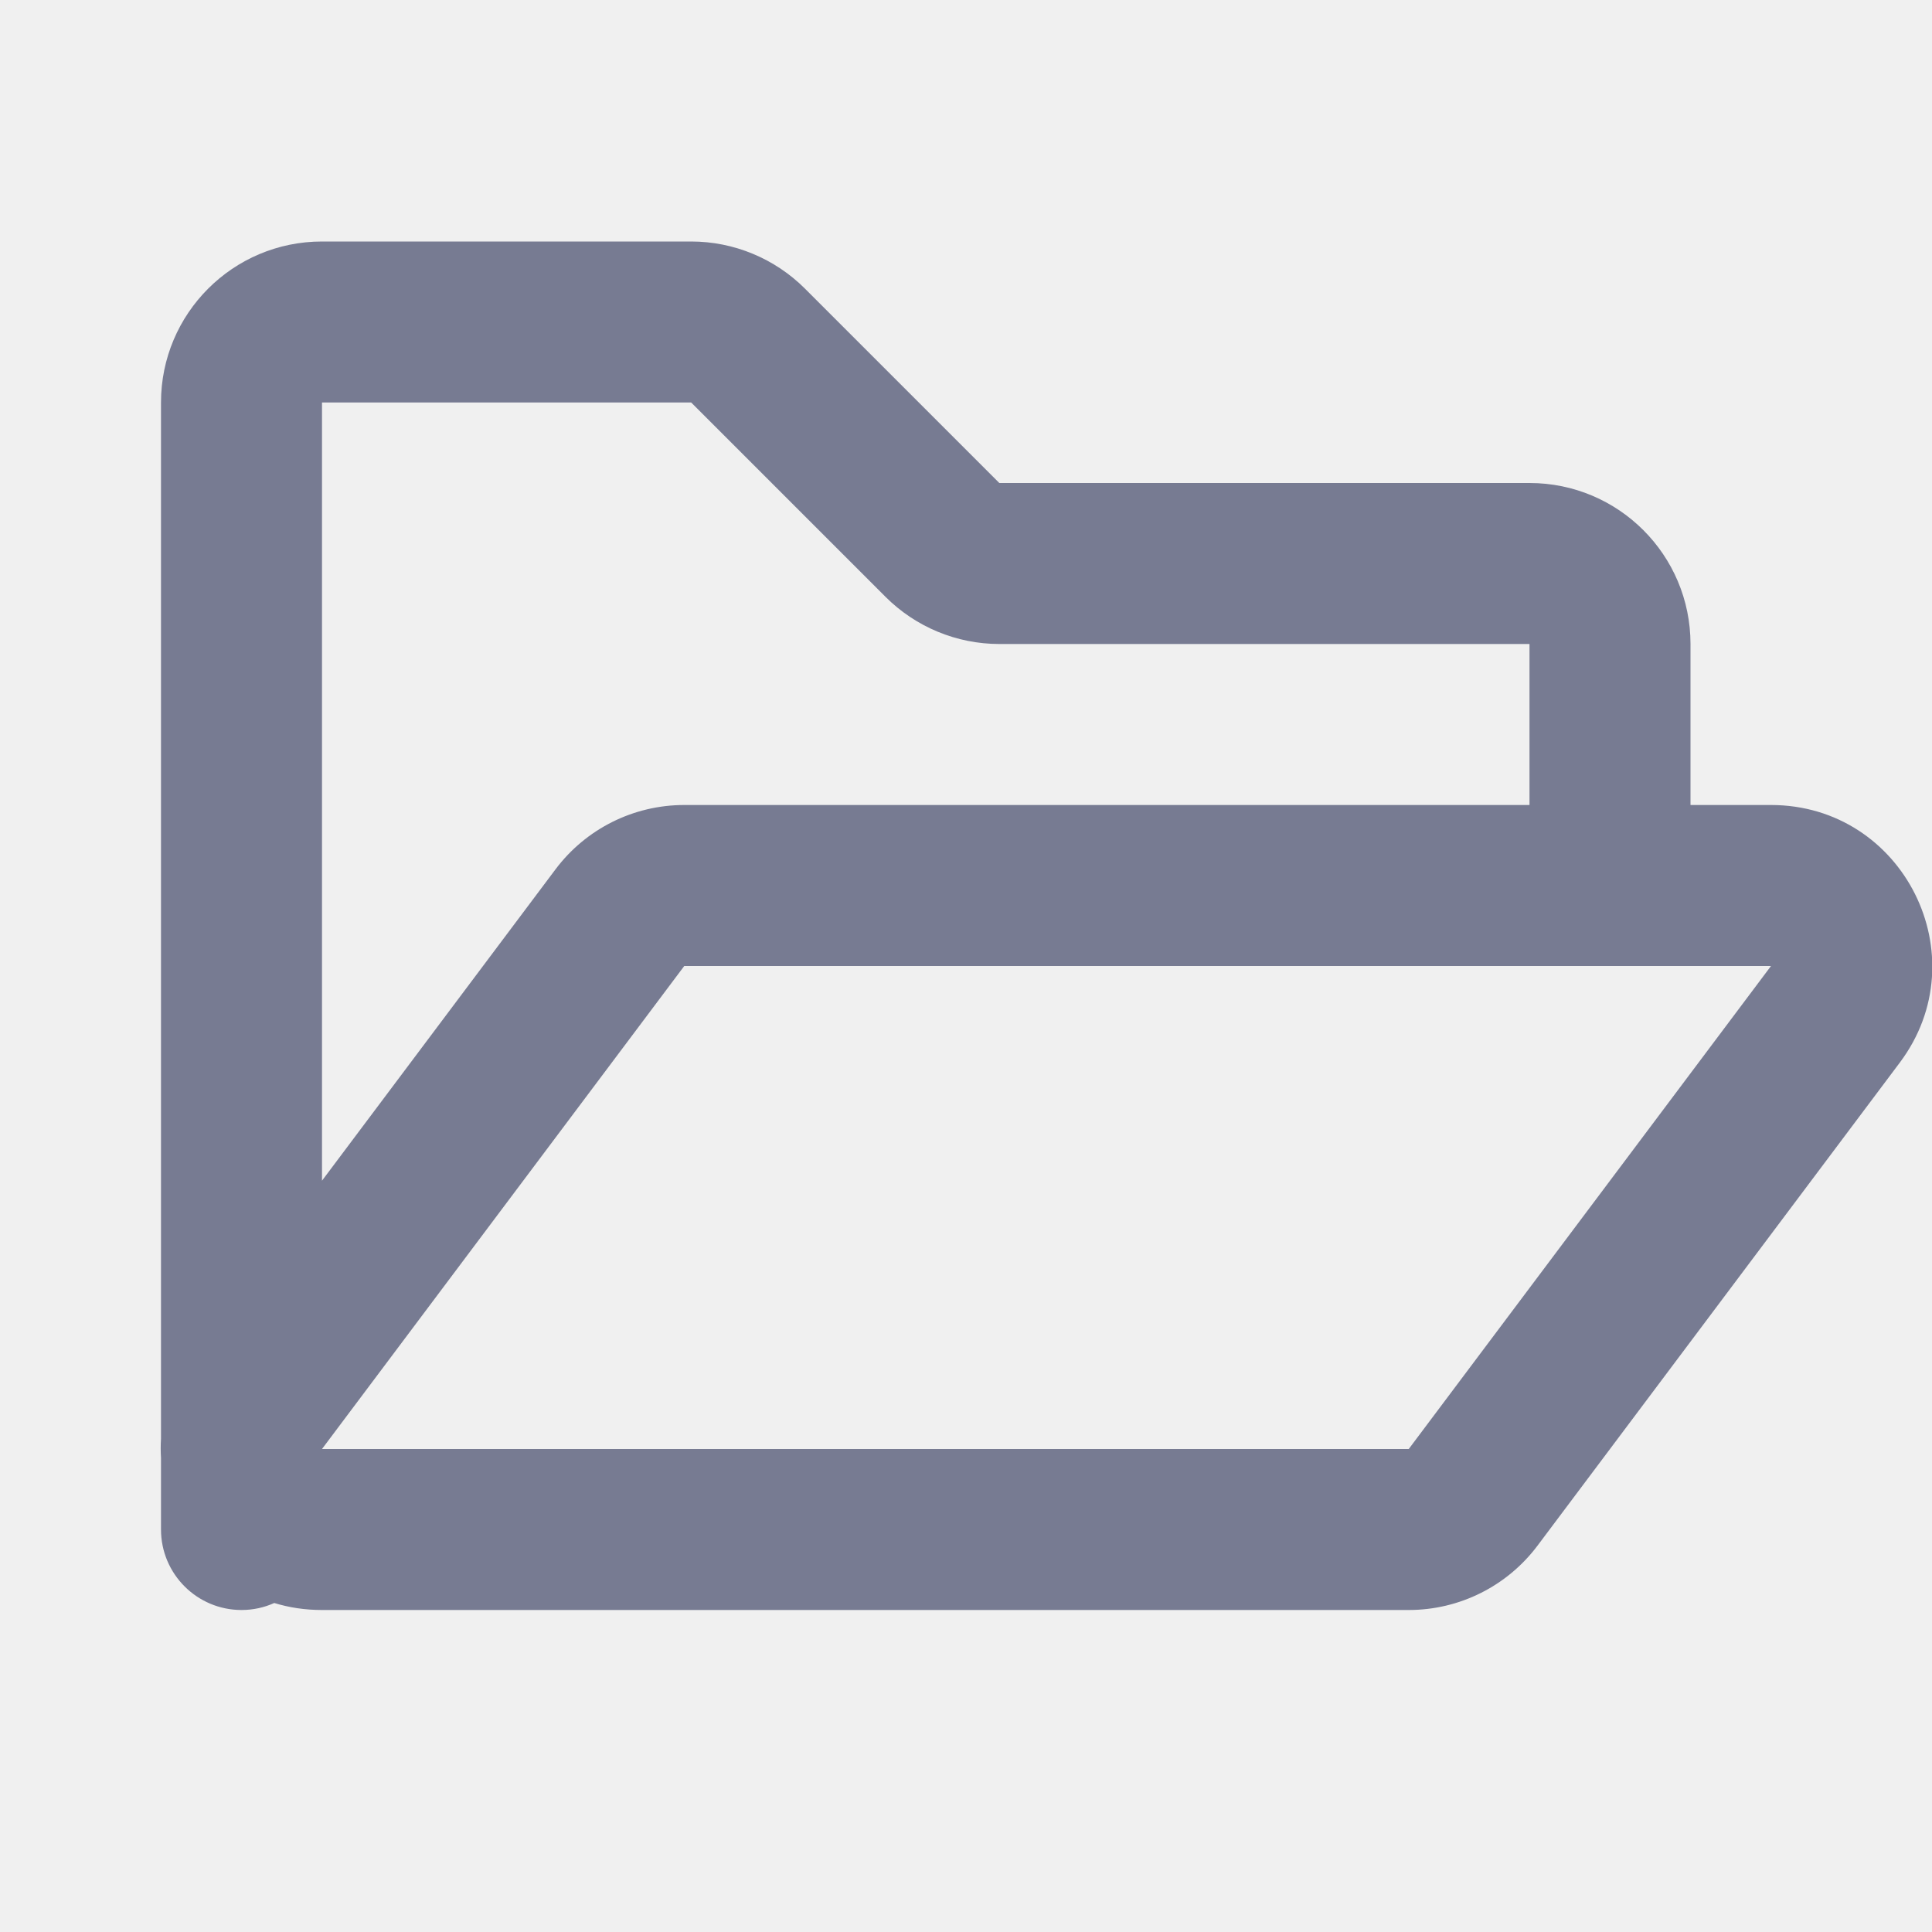
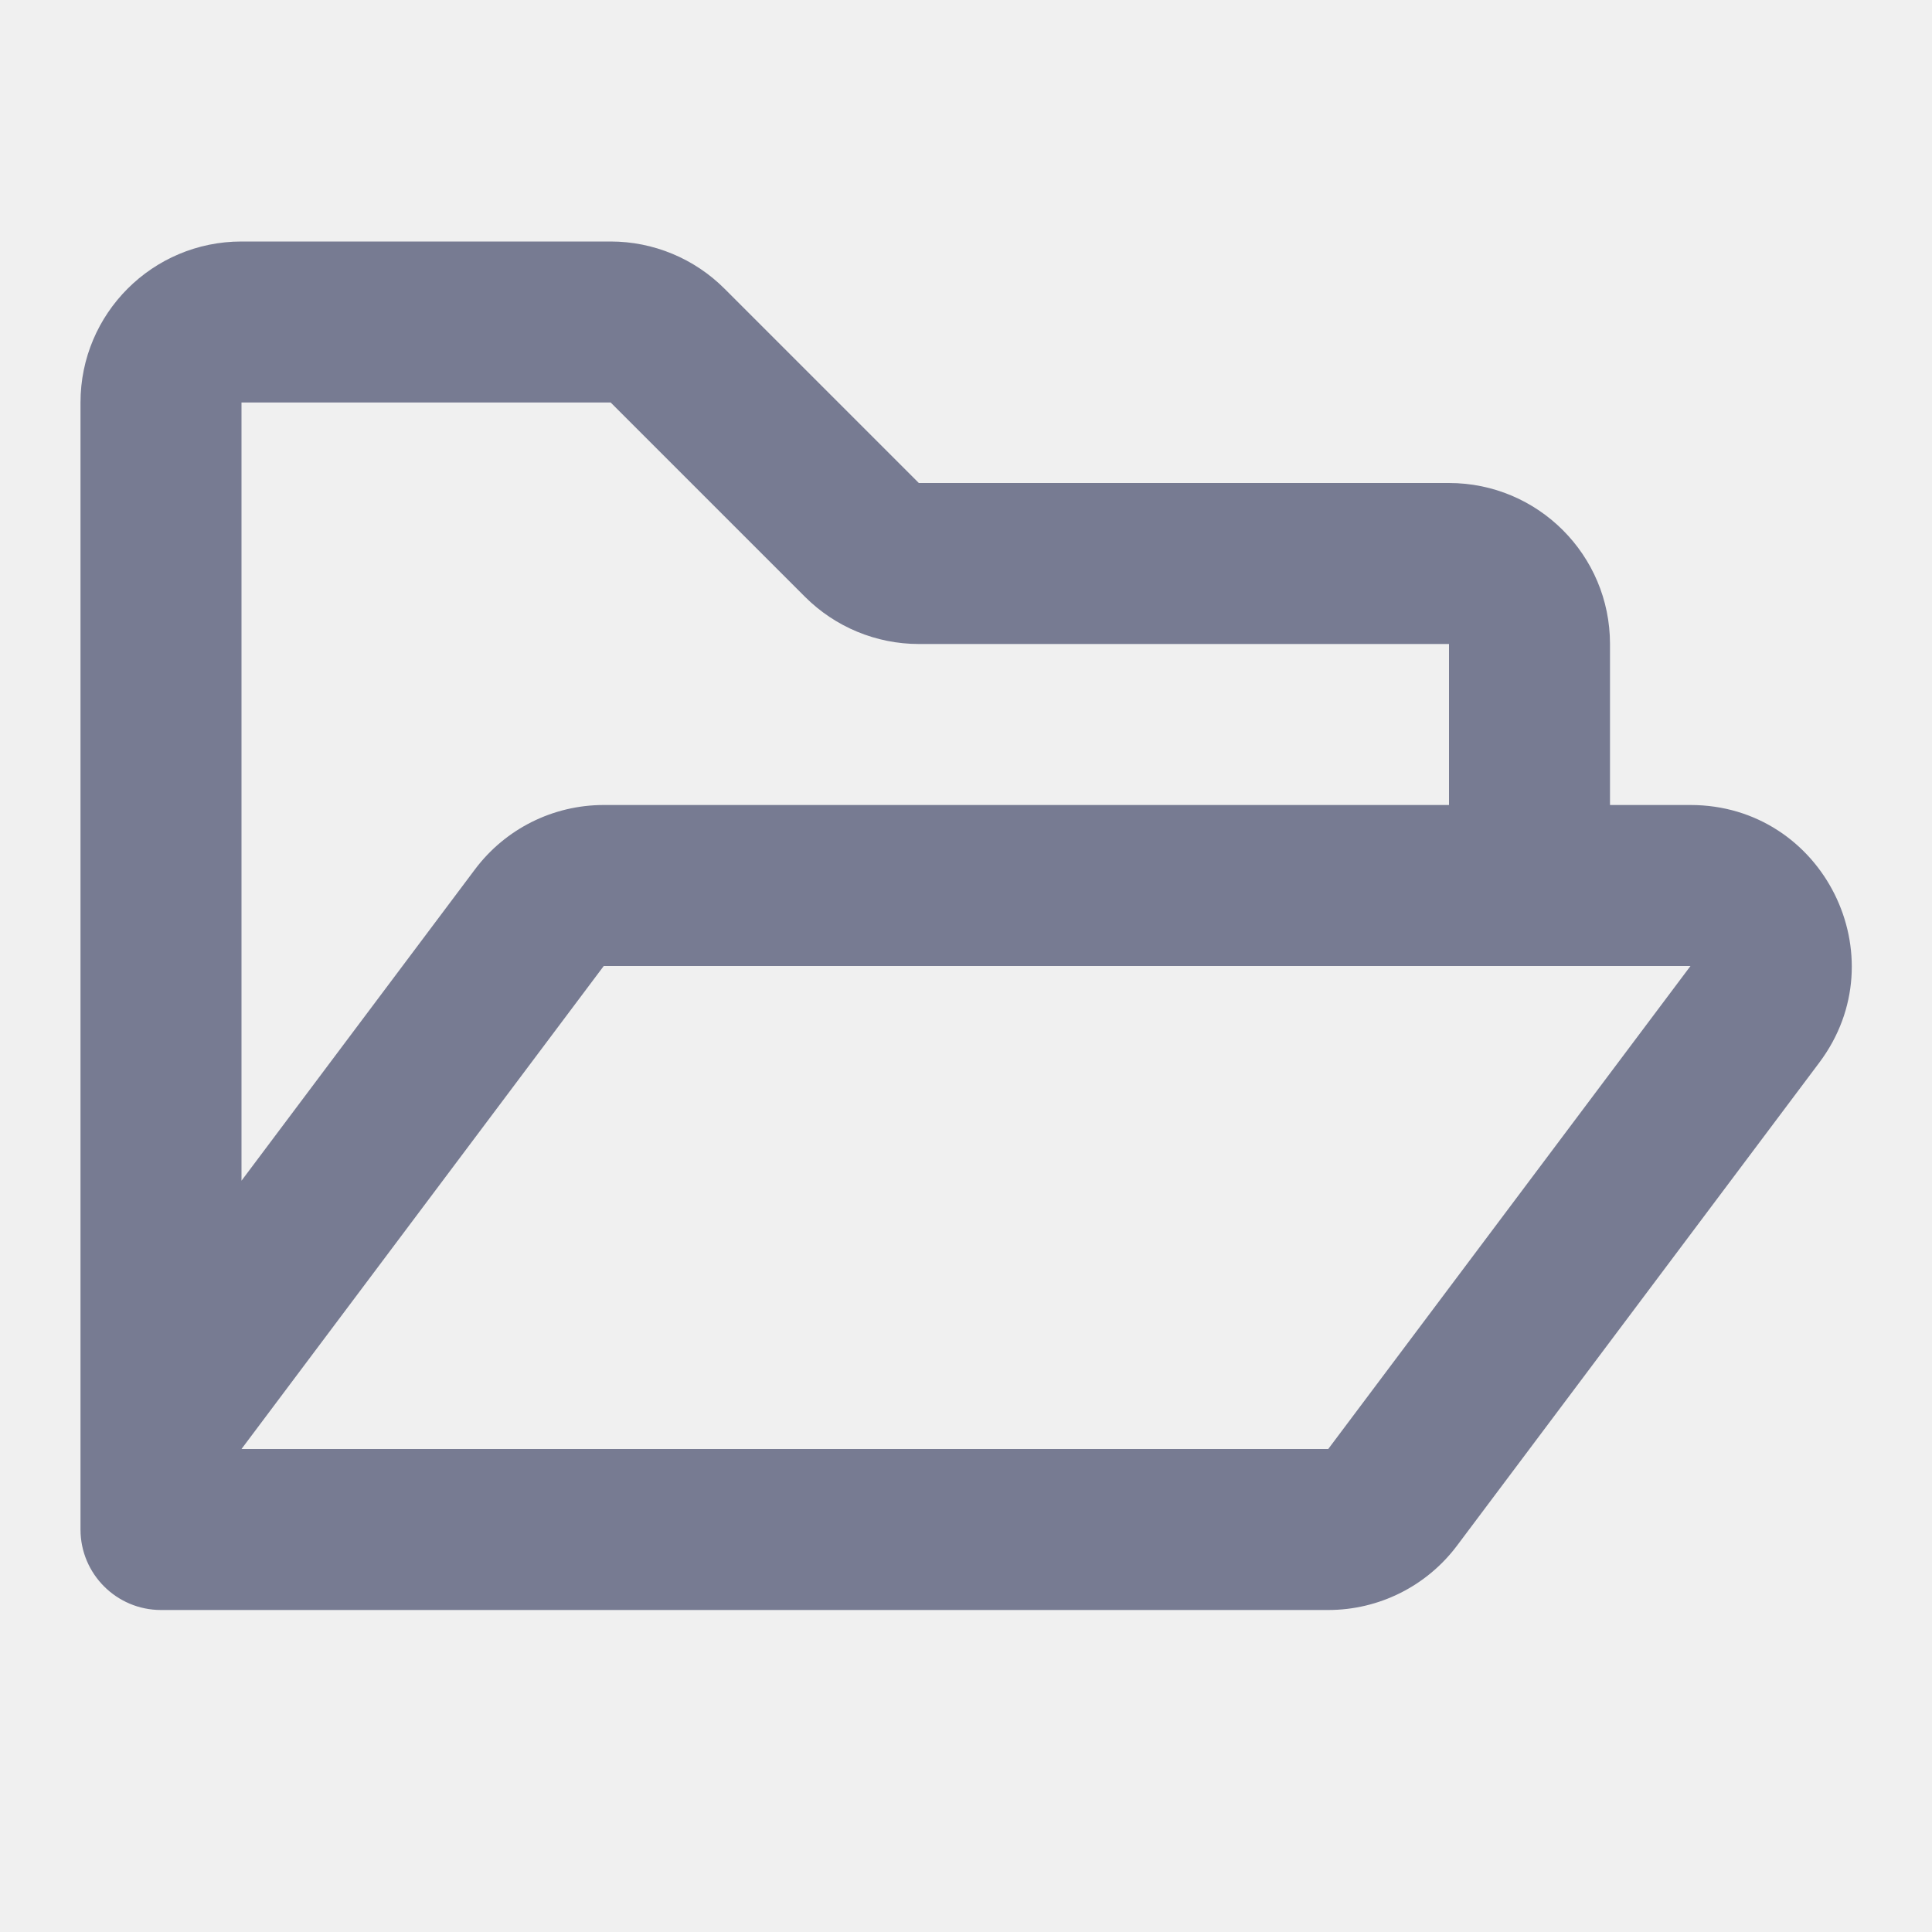
<svg xmlns="http://www.w3.org/2000/svg" width="24" height="24" viewBox="0 0 24 24" fill="none">
-   <g clip-path="url(#clip0_12626_1333)">
-     <path fill-rule="evenodd" clip-rule="evenodd" d="M4 3H8.586C9.116 3 9.625 3.211 10 3.586L12.414 6H19C20.105 6 21 6.895 21 8V10H22C23.648 10 24.589 11.882 23.6 13.2L19.1 19.2C18.722 19.704 18.13 20 17.5 20H4C3.79 20 3.592 19.97 3.407 19.913C3.283 19.969 3.145 20 3 20C2.448 20 2 19.552 2 19V18.112C1.995 18.032 1.995 17.952 2 17.872V5C2 3.895 2.895 3 4 3ZM19 10V8H12.414C11.884 8 11.375 7.789 11 7.414L8.586 5H4V14.667L6.9 10.8C7.278 10.296 7.87 10 8.5 10H19ZM4 18L17.5 18L22 12H8.5L4 18Z" fill="#777B92" />
-   </g>
-   <defs>
-     <clipPath id="clip0_12626_1333">
-       <rect width="24" height="24" fill="white" />
-     </clipPath>
-   </defs>
+   <path fill-rule="evenodd" clip-rule="evenodd" d="M3 3H7.586C8.116 3 8.625 3.211 9 3.586L11.414 6H18C19.105 6 20 6.895 20 8V10H21C22.648 10 23.589 11.882 22.6 13.2L18.1 19.2C17.722 19.704 17.13 20 16.5 20C11.667 20 6.833 20 2 20C1.448 20 1 19.552 1 19C1 14.334 1 9.667 1 5C1 3.895 1.895 3 3 3ZM18 10V8H11.414C10.884 8 10.375 7.789 10 7.414L7.586 5H3V14.667L5.9 10.8C6.278 10.296 6.87 10 7.5 10H18ZM3 18L16.5 18L21 12H7.5L3 18Z" fill="#777B92" />
</svg>
